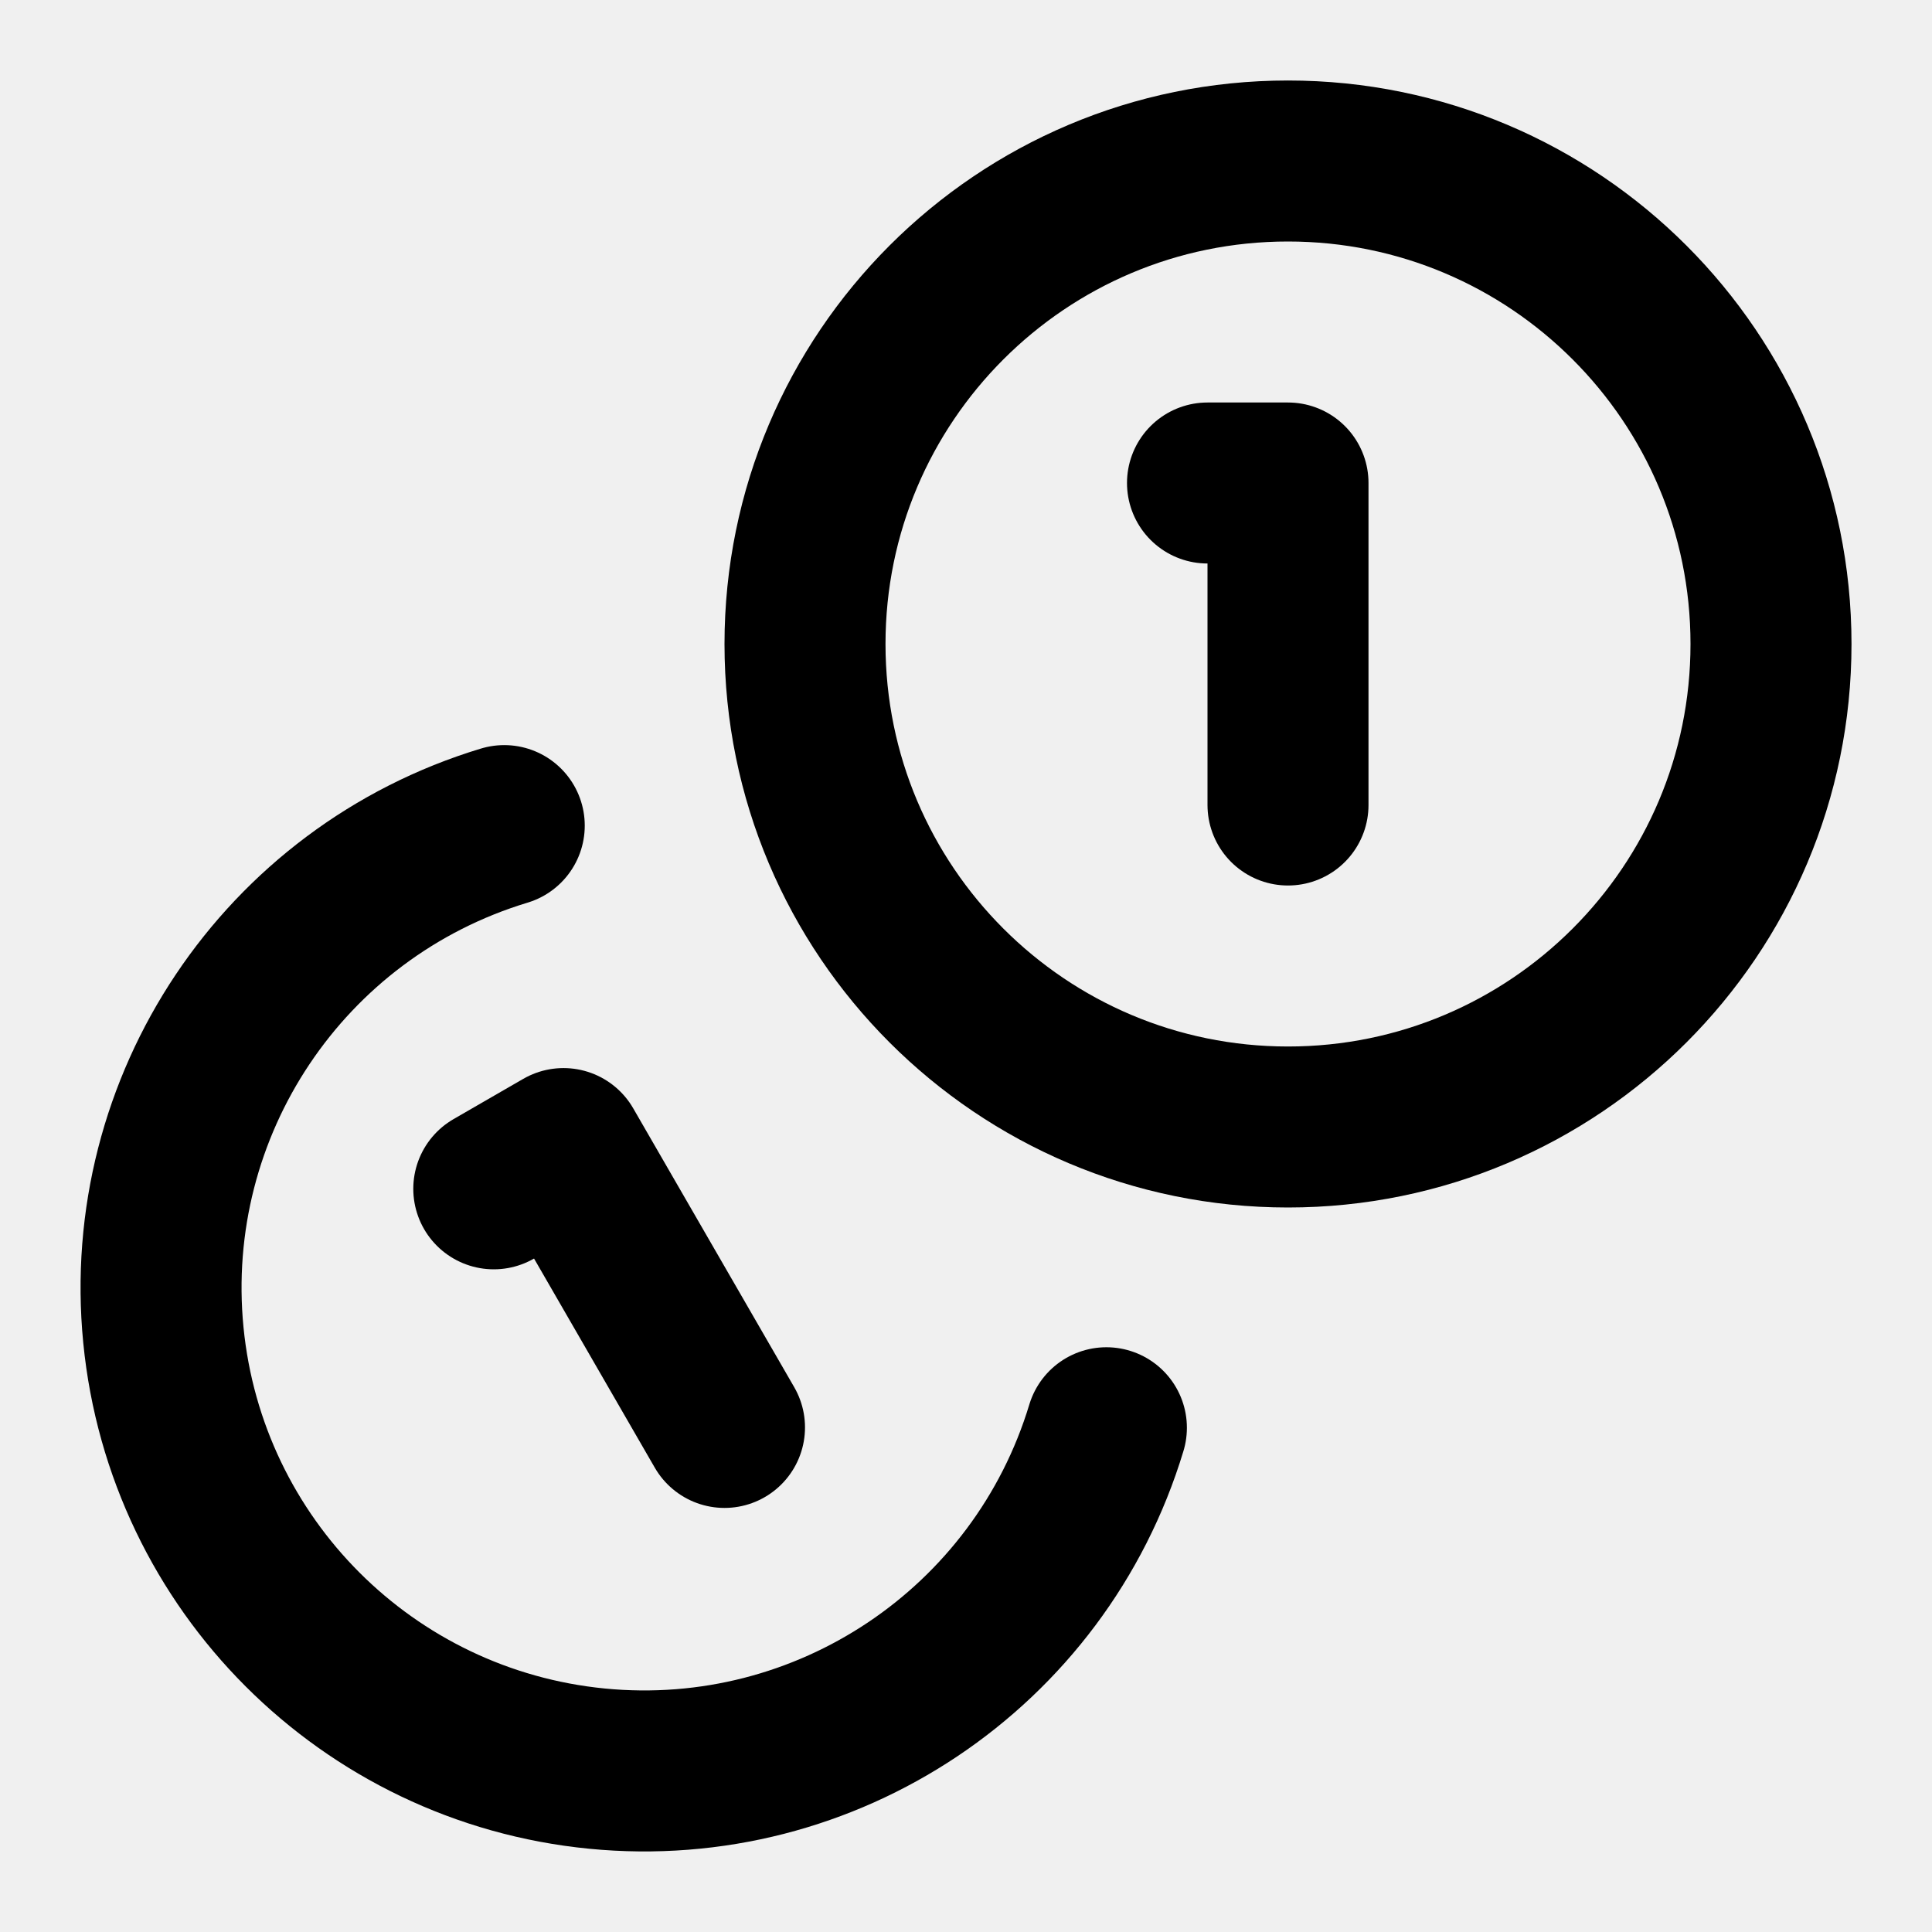
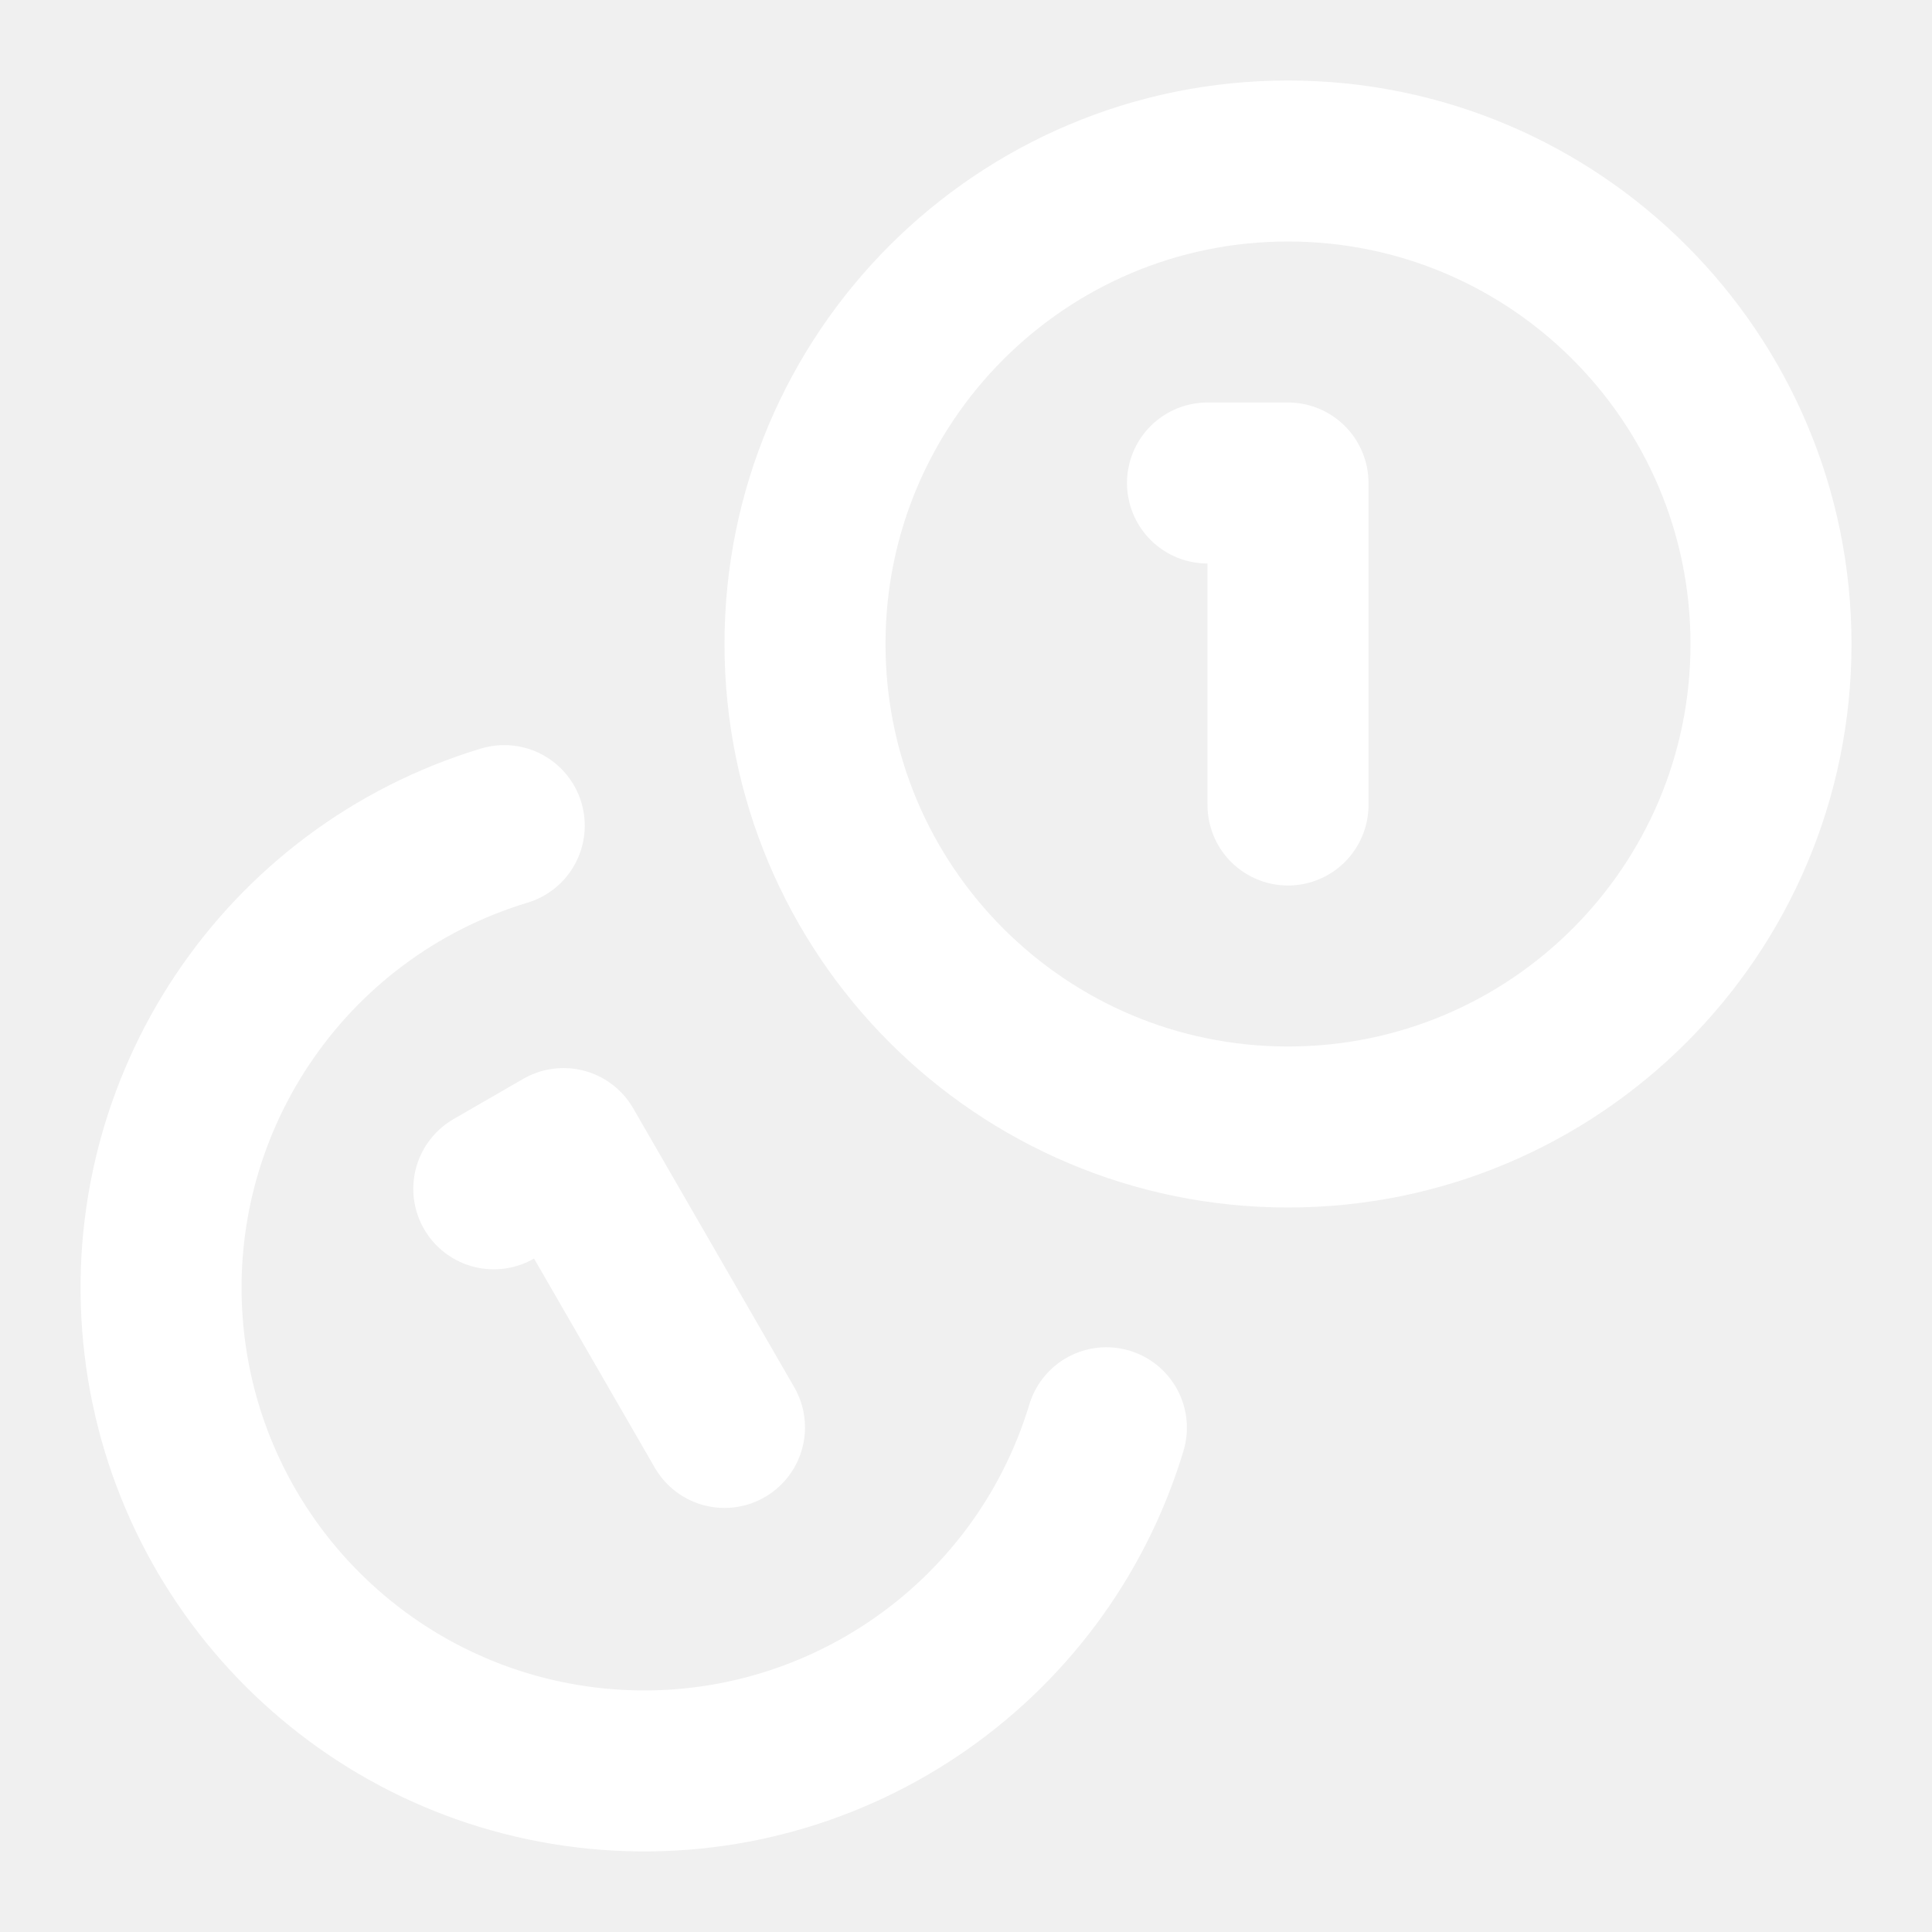
- <svg xmlns="http://www.w3.org/2000/svg" width="24" height="24" viewBox="0 0 24 24" fill="none" stroke="currentColor" stroke-width="2" stroke-linecap="round" stroke-linejoin="round">
+ <svg xmlns="http://www.w3.org/2000/svg" width="24" height="24" viewBox="0 0 24 24" fill="none" stroke="#FFFFFF" stroke-width="2" stroke-linecap="round" stroke-linejoin="round">
  <path d="M13.744 17.736a6 6 0 1 1-7.48-7.48" />
  <path d="M15 6h1v4" />
  <path d="m6.134 14.768.866-.5 2 3.464" />
  <circle cx="16" cy="8" r="6" />
</svg>
